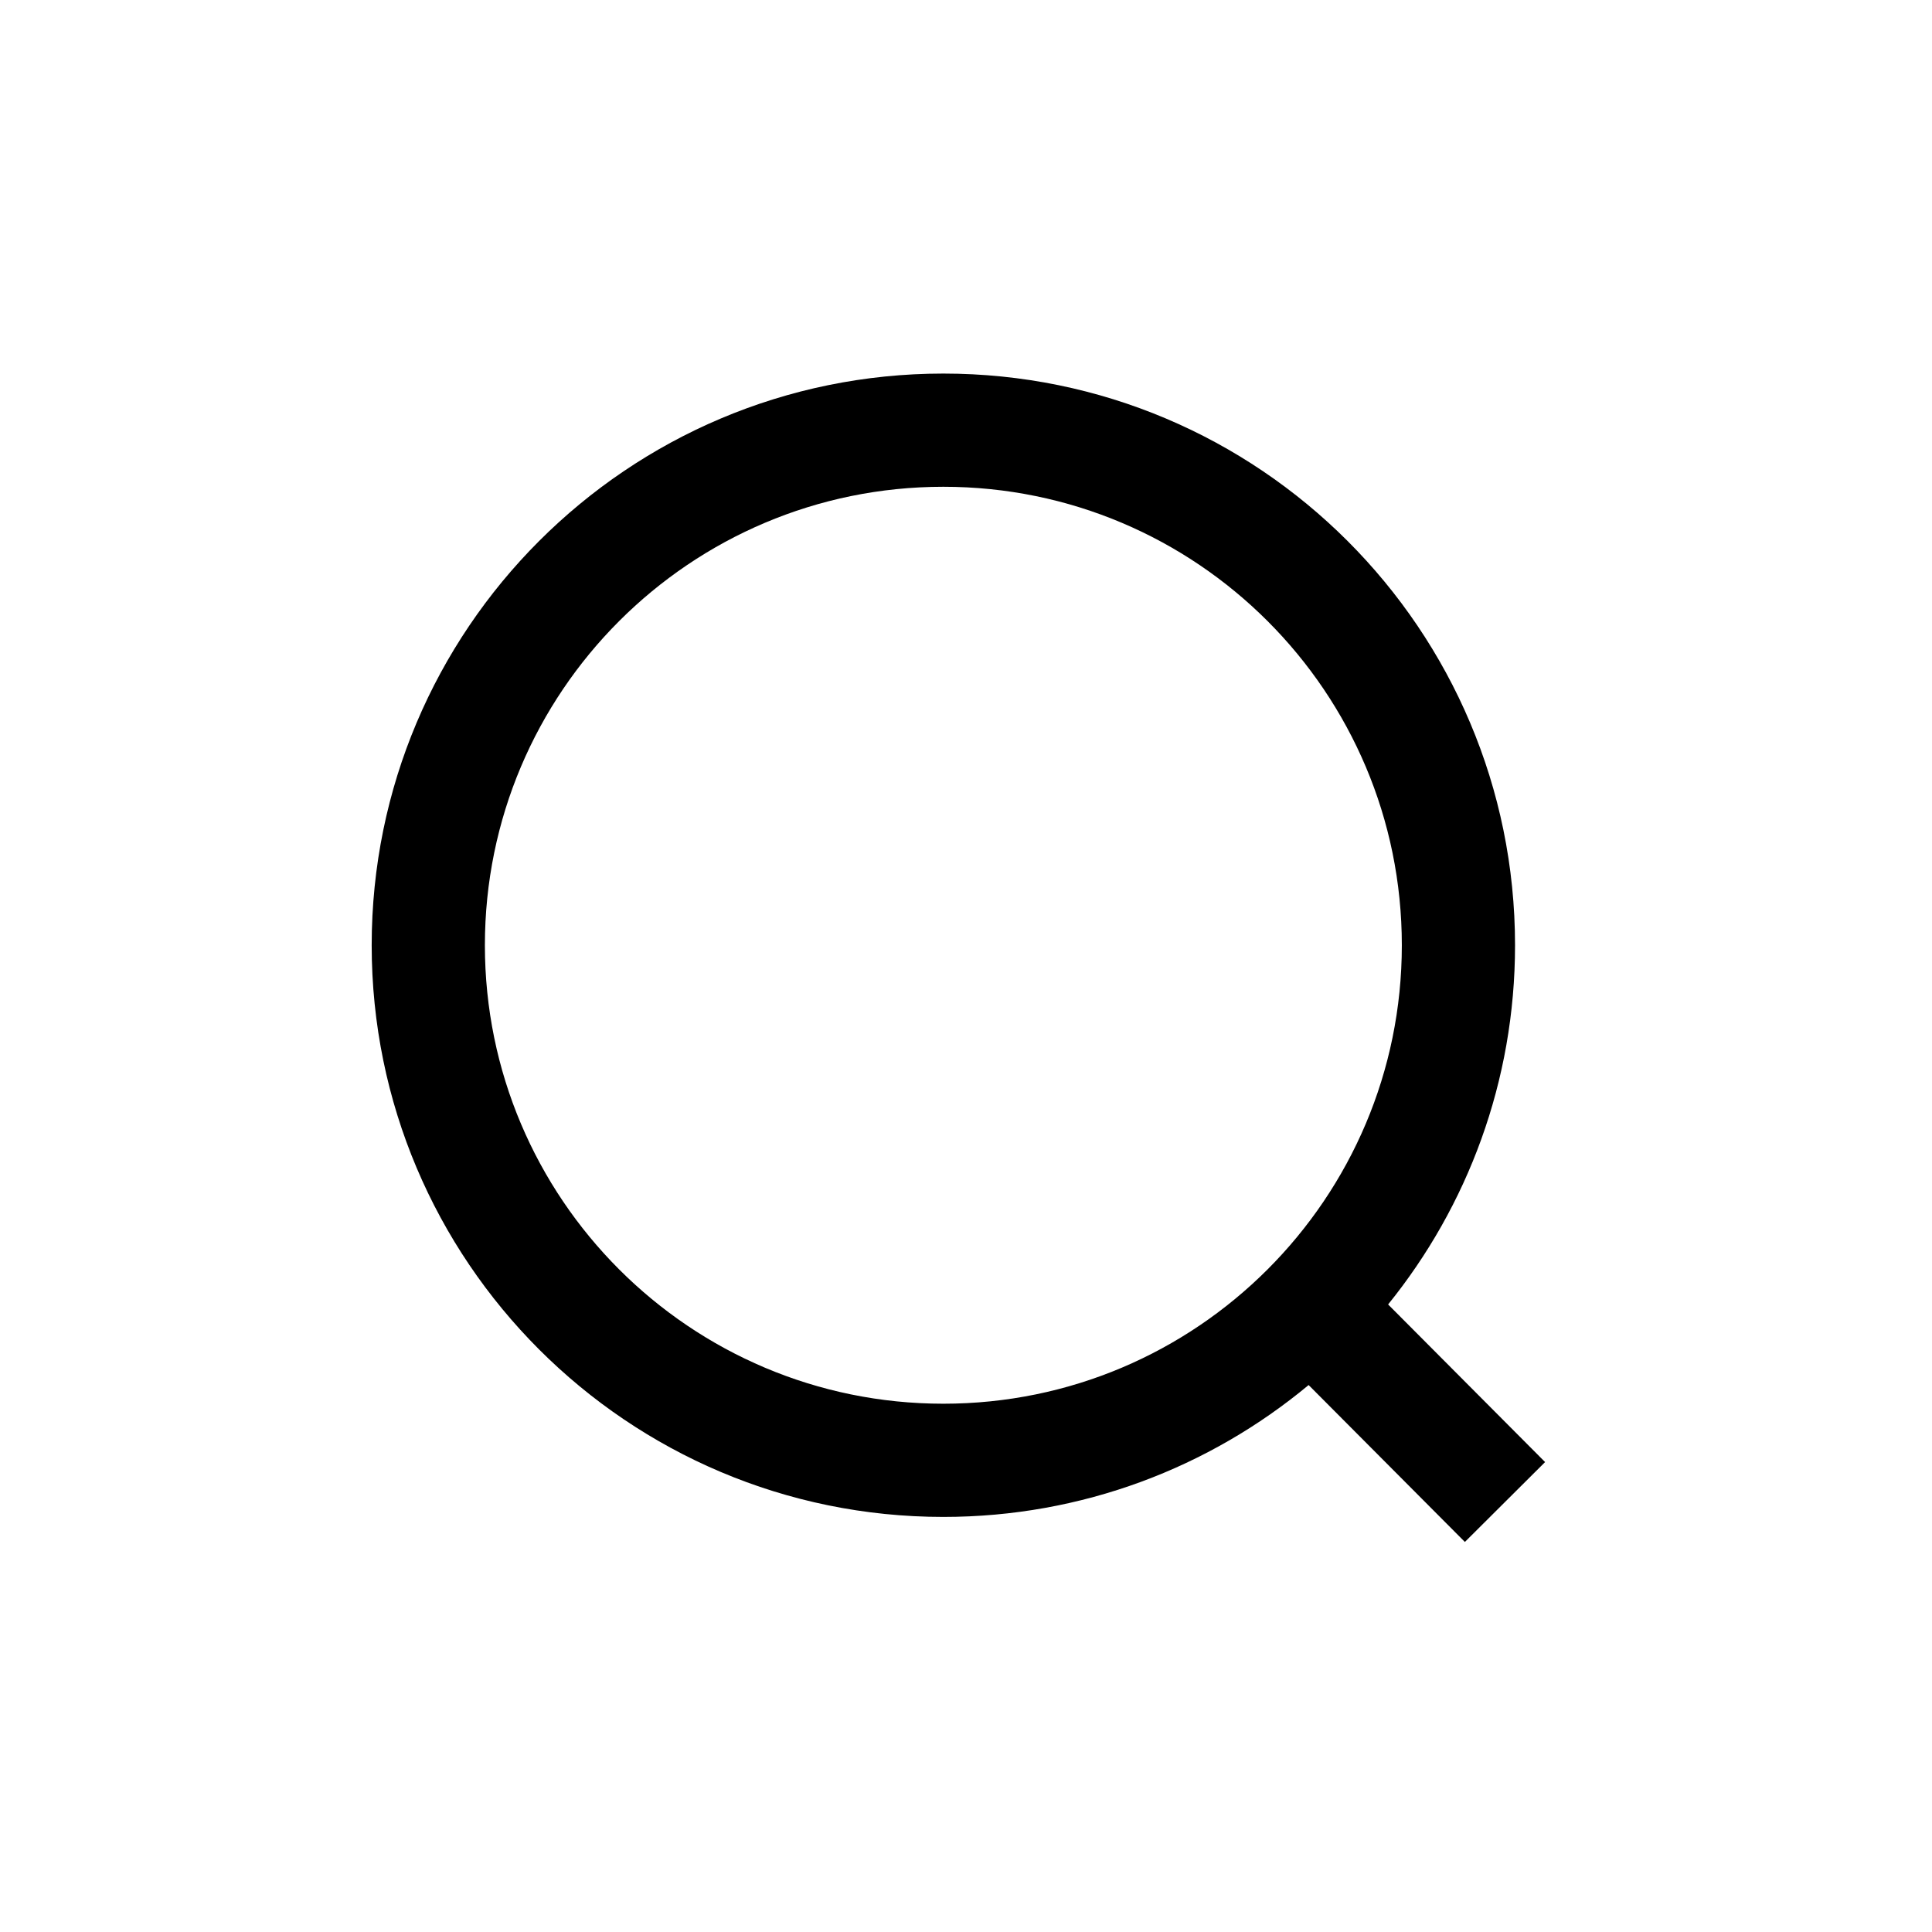
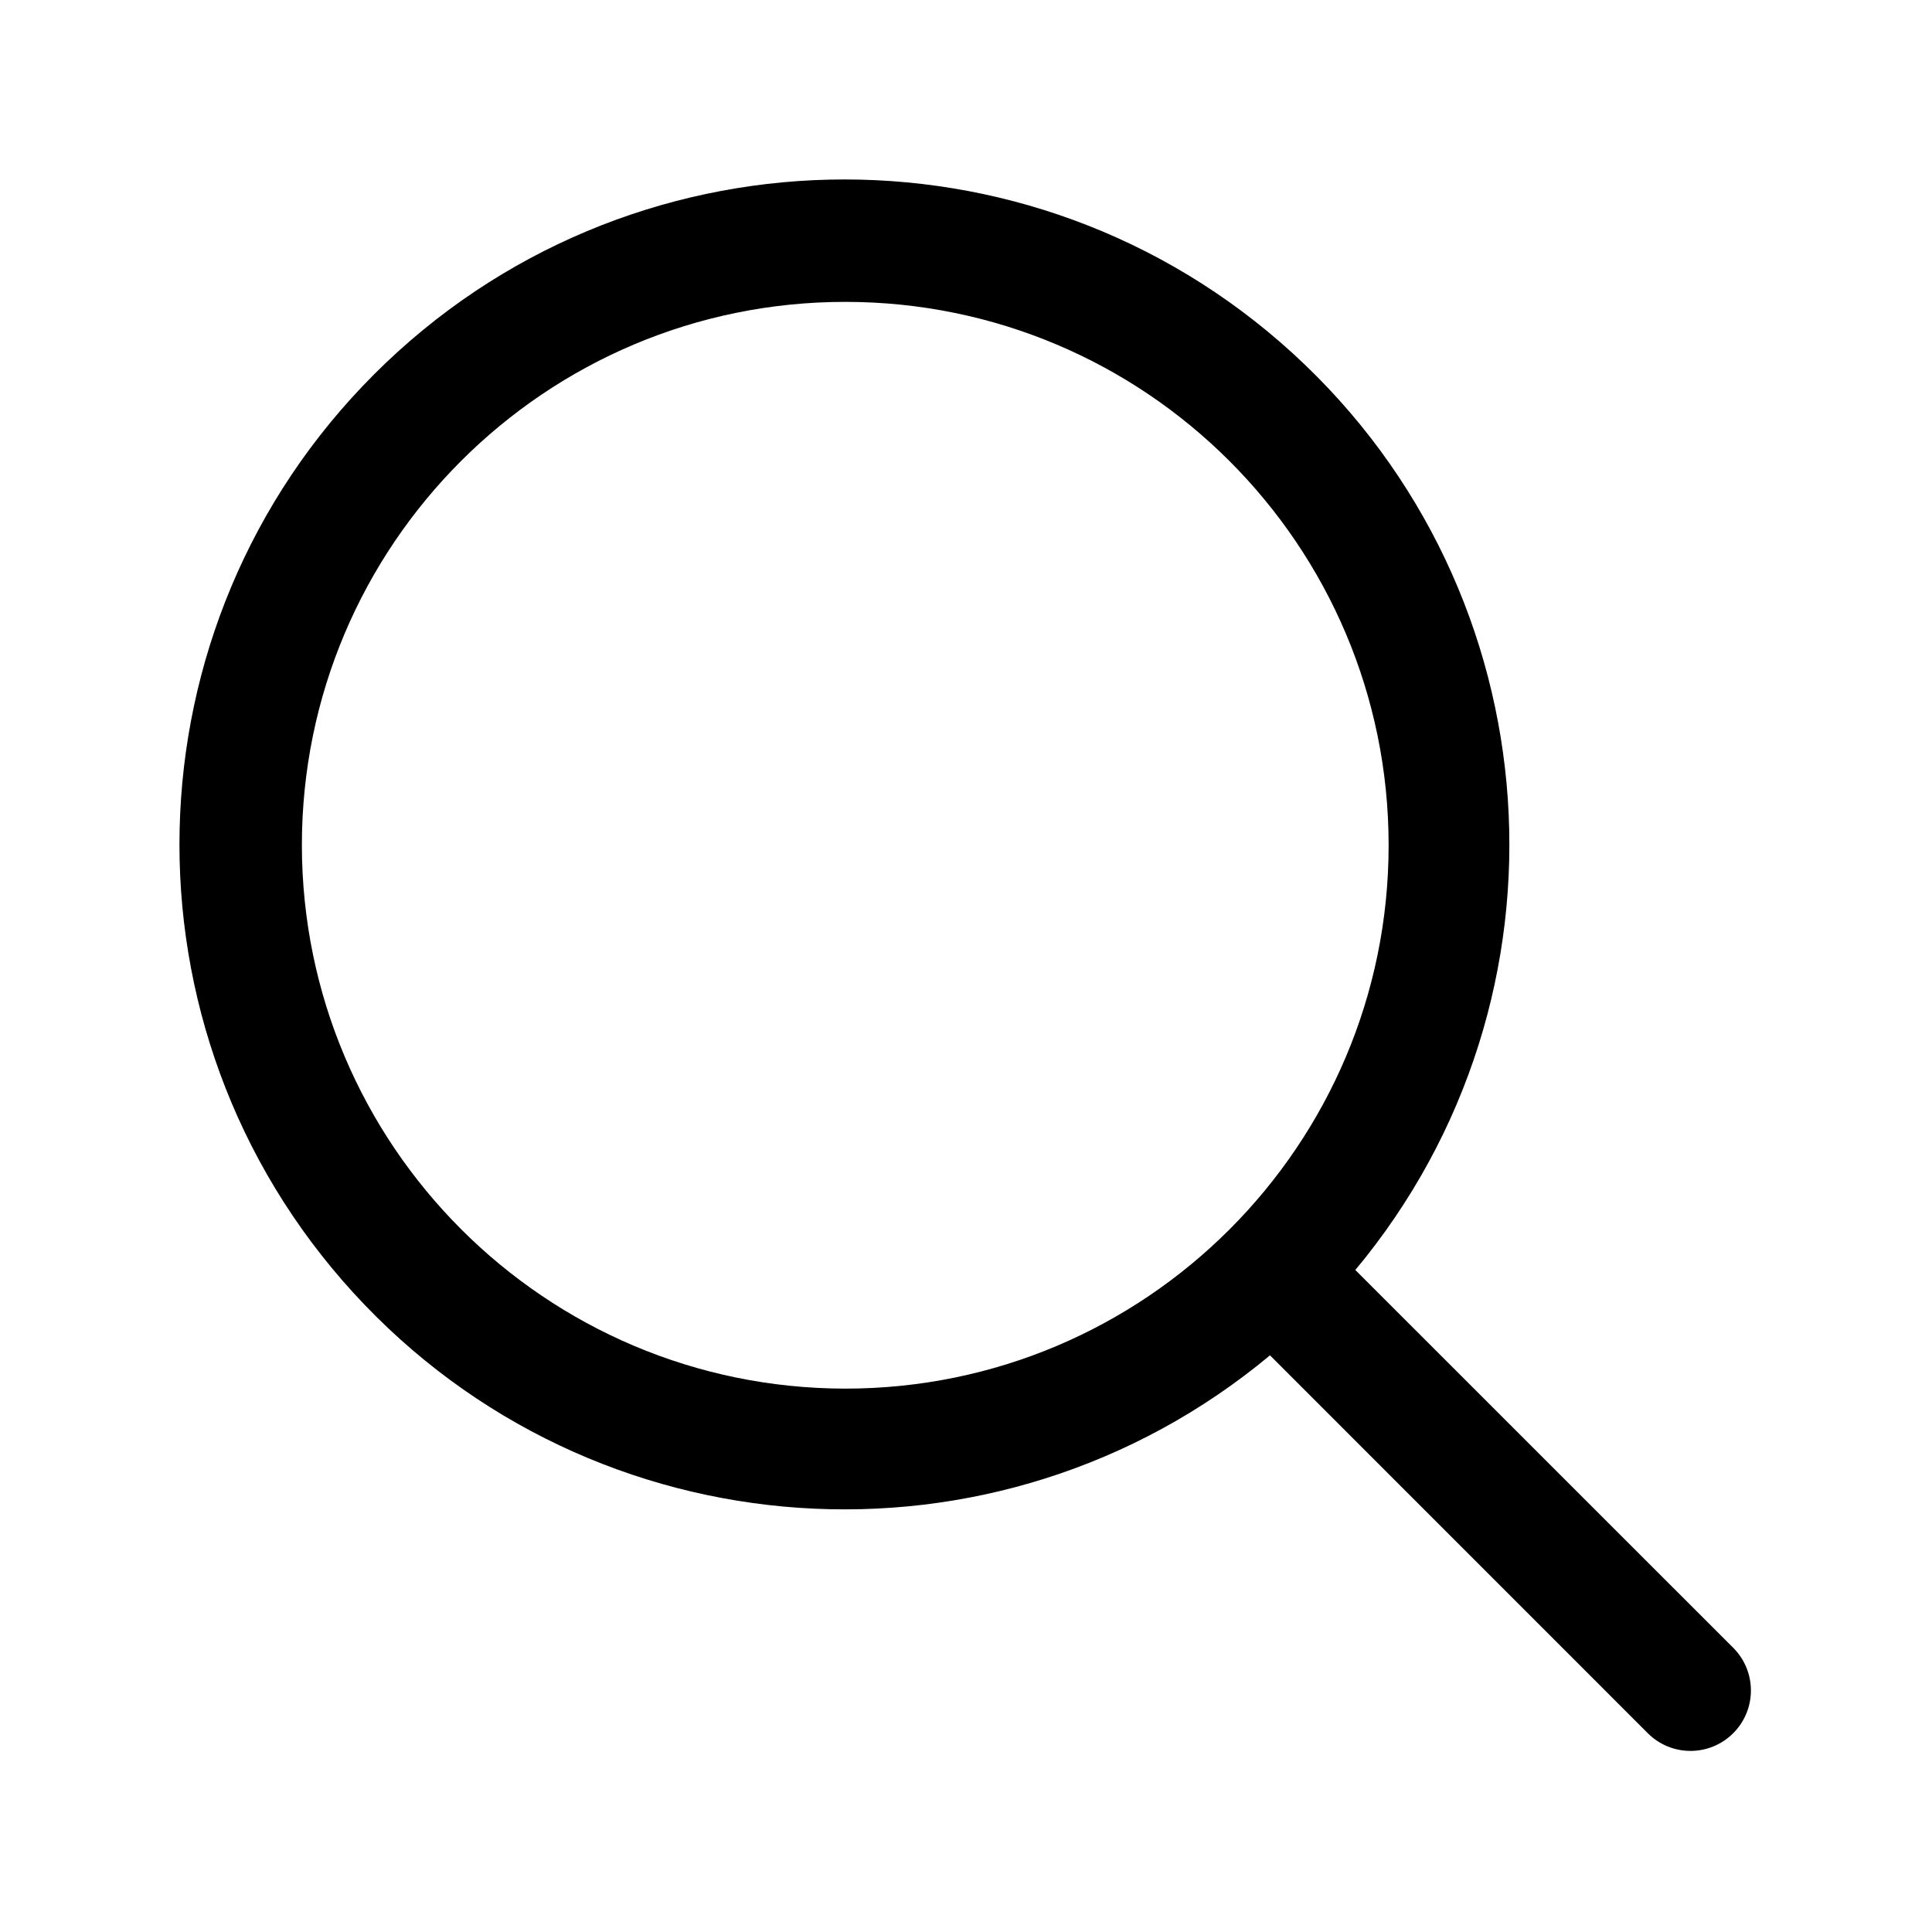
- <svg xmlns="http://www.w3.org/2000/svg" t="1768200564846" viewBox="0 0 1024 1024" version="1.1" p-id="5358" aria-hidden="true" focusable="false" fill="currentColor">
-   <path d="m735.73 691.384 83.202 83.542-42.513 42.34-82.826-83.166C641.093 777.75 573.612 804 500 804c-167.342 0-303-135.658-303-303s135.658-303 303-303 303 135.658 303 303c0 72.121-25.197 138.357-67.27 190.384M500 744c134.205 0 243-108.795 243-243S634.205 258 500 258 257 366.795 257 501s108.795 243 243 243" p-id="5359" />
+ <svg xmlns="http://www.w3.org/2000/svg" viewBox="0 0 256 256" aria-hidden="true" focusable="false" fill="currentColor">
+   <path d="m229.66 218.34-50.07-50.06a88.11 88.11 0 1 0-11.31 11.31l50.06 50.07a8 8 0 0 0 11.32-11.32M40 112a72 72 0 1 1 72 72 72.08 72.08 0 0 1-72-72" />
</svg>
